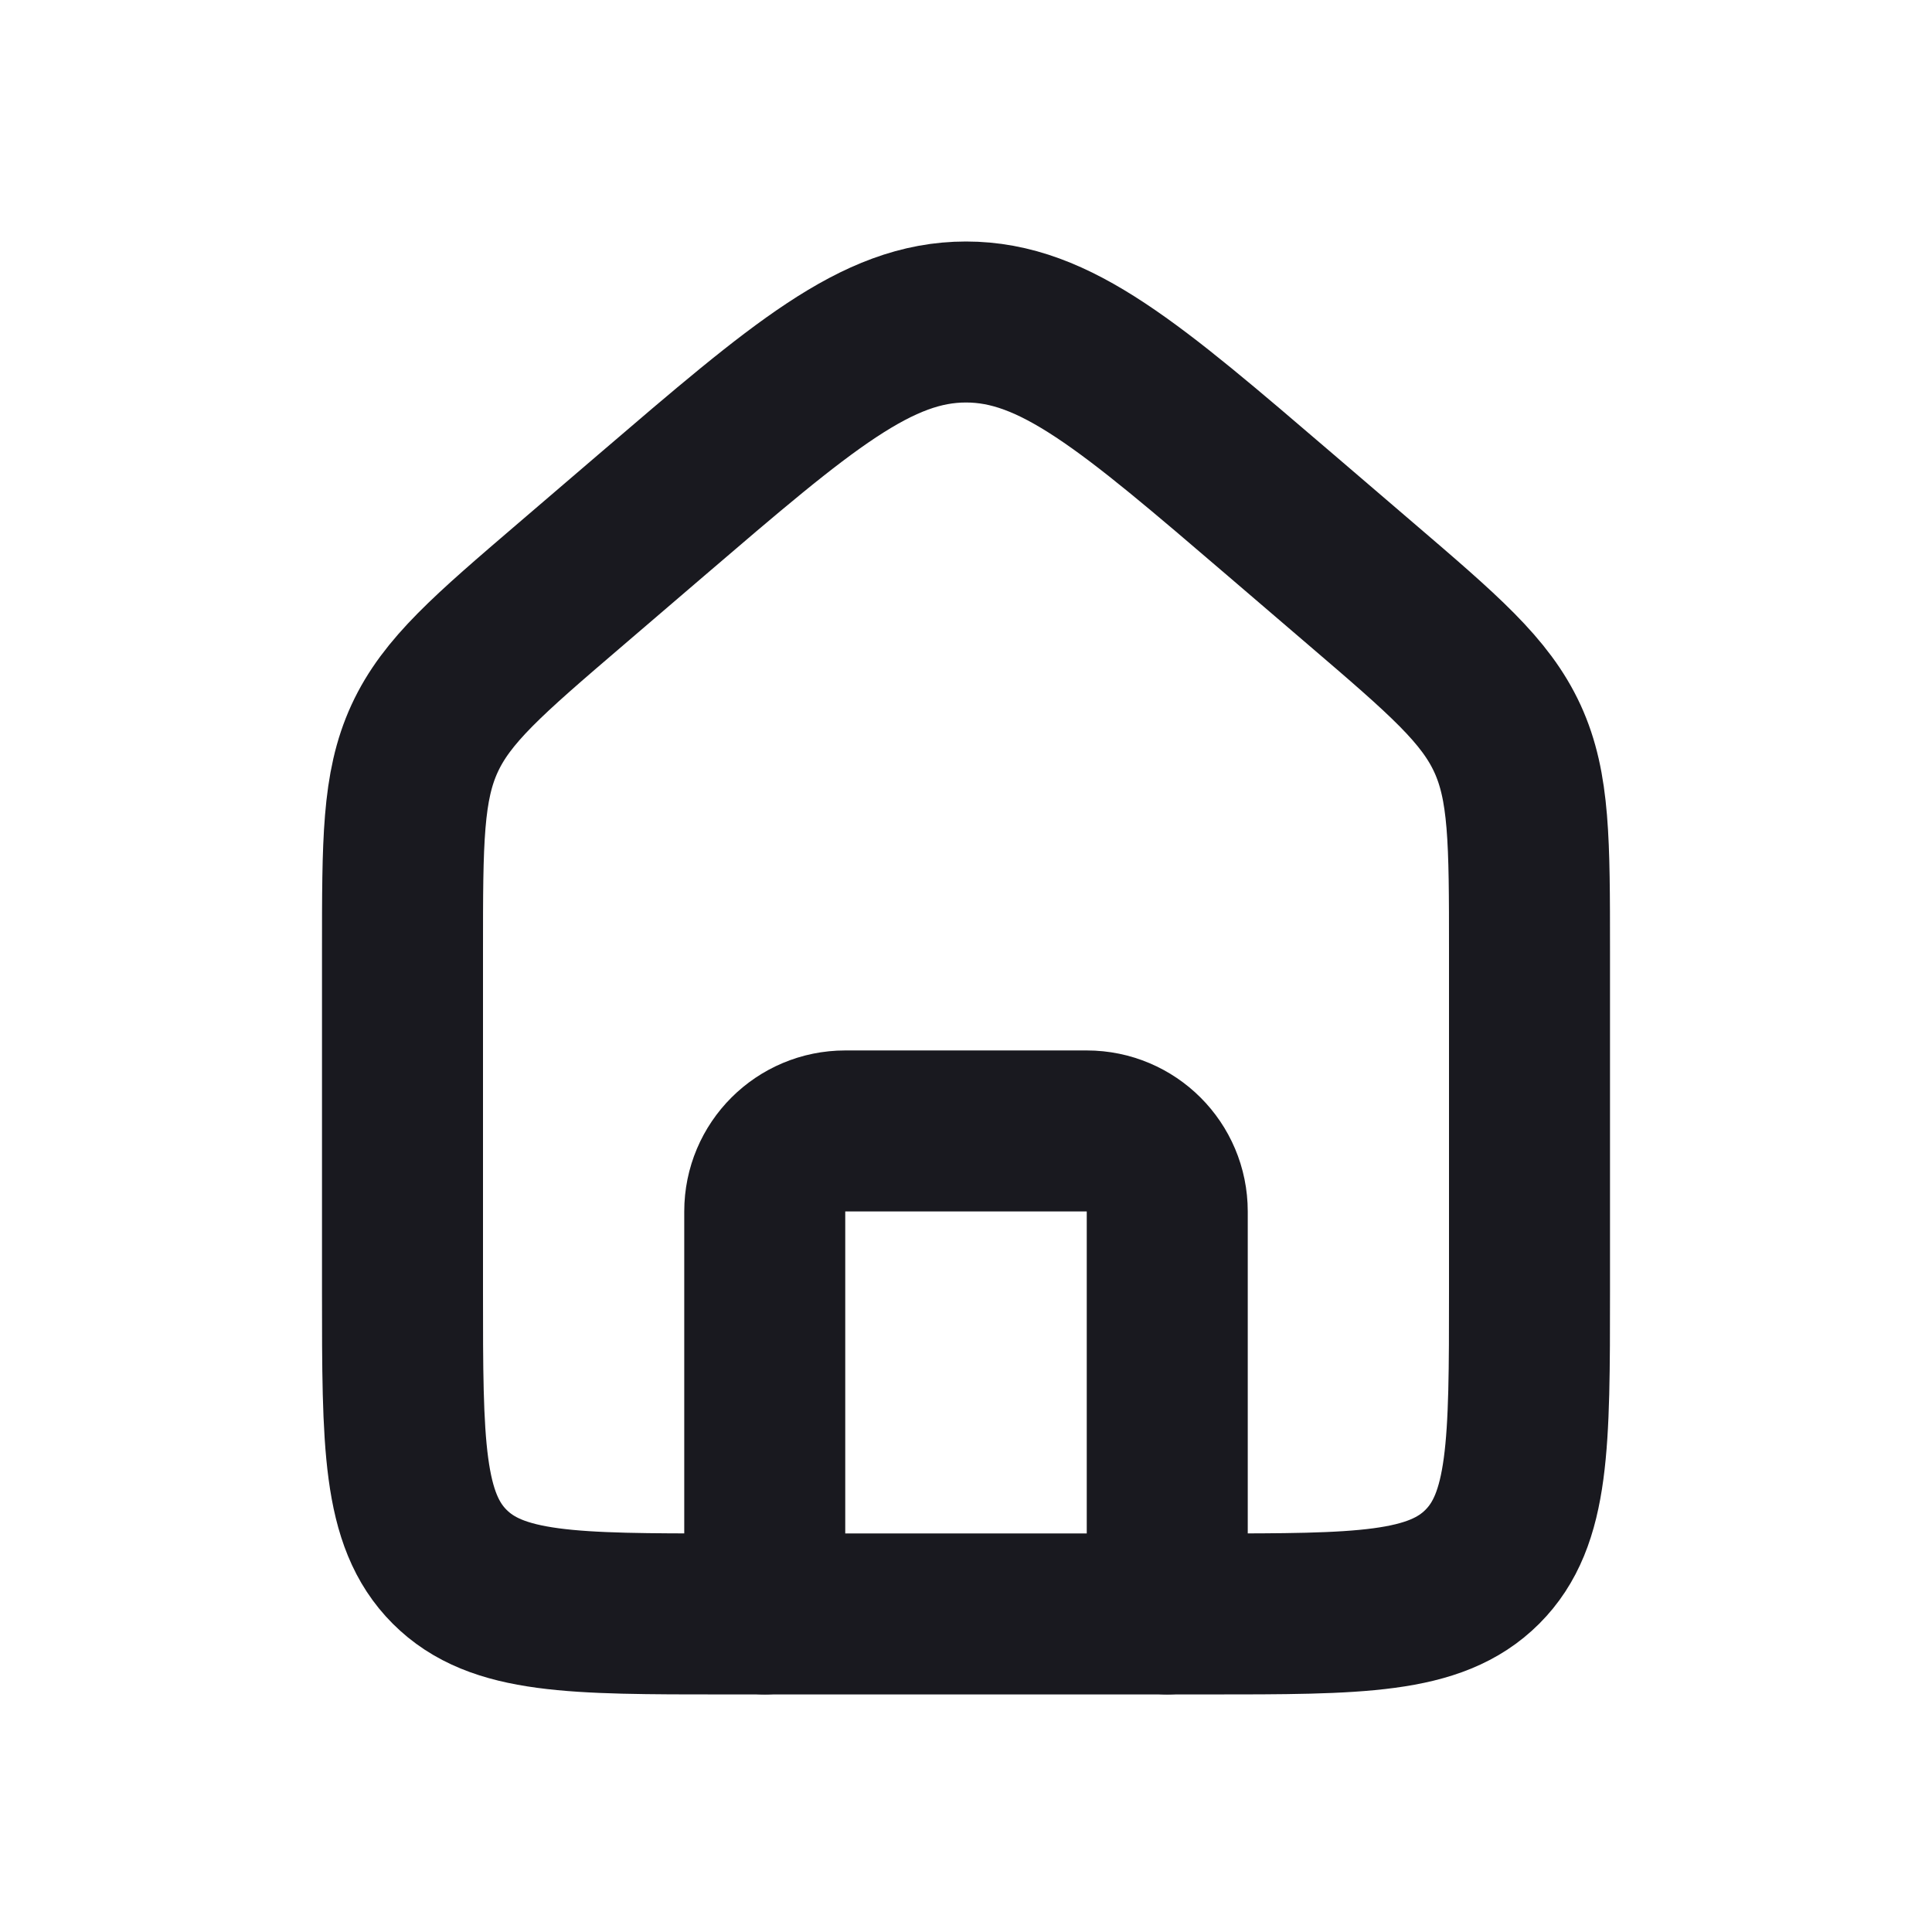
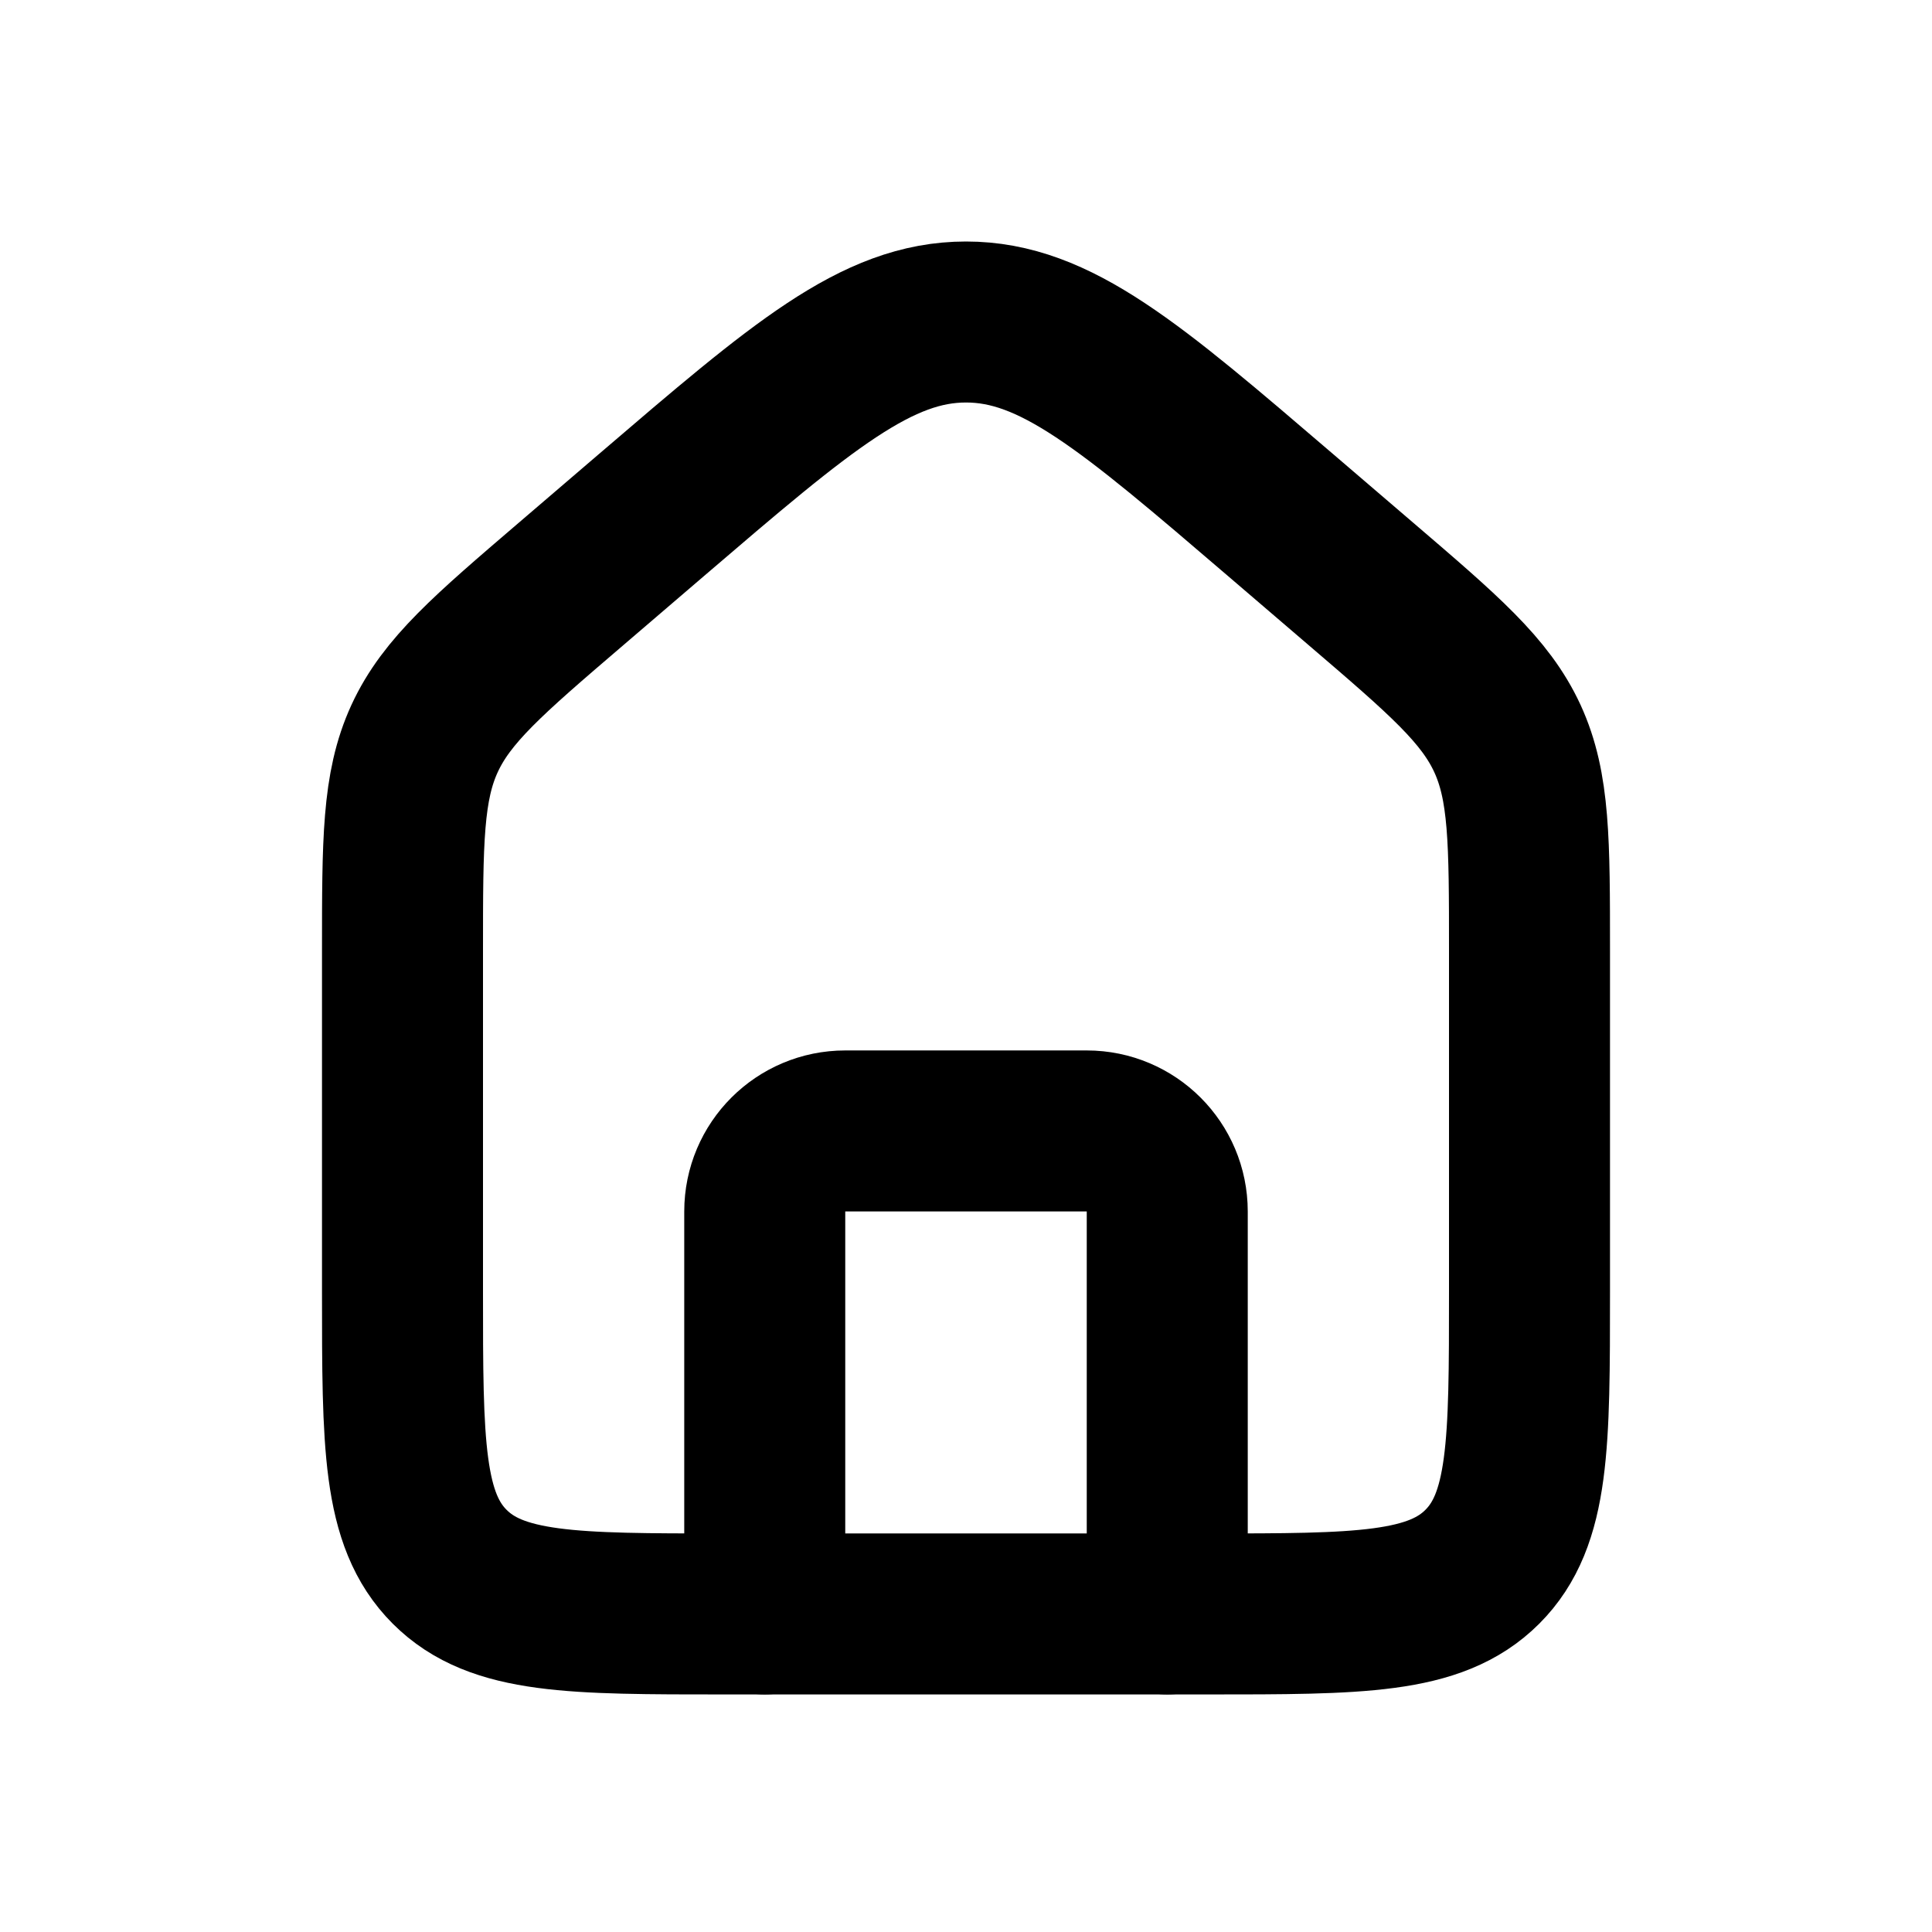
<svg xmlns="http://www.w3.org/2000/svg" width="24" height="24" viewBox="0 0 24 24" fill="none">
-   <path d="M5 11.808C5 10.451 5 9.772 5.274 9.175C5.549 8.578 6.064 8.136 7.095 7.253L8.095 6.396C9.959 4.799 10.89 4 12 4C13.11 4 14.041 4.799 15.905 6.396L16.905 7.253C17.936 8.136 18.451 8.578 18.726 9.175C19 9.772 19 10.451 19 11.808V16.049C19 17.934 19 18.877 18.414 19.463C17.828 20.049 16.886 20.049 15 20.049H9C7.114 20.049 6.172 20.049 5.586 19.463C5 18.877 5 17.934 5 16.049V11.808Z" stroke="#19191F" stroke-width="2" />
-   <path d="M14.5 20.049V15.049C14.5 14.496 14.052 14.049 13.5 14.049H10.5C9.948 14.049 9.5 14.496 9.5 15.049V20.049" stroke="#19191F" stroke-width="2" stroke-linecap="round" stroke-linejoin="round" />
+   <path d="M5 11.808C5 10.451 5 9.772 5.274 9.175C5.549 8.578 6.064 8.136 7.095 7.253L8.095 6.396C9.959 4.799 10.89 4 12 4C13.11 4 14.041 4.799 15.905 6.396L16.905 7.253C17.936 8.136 18.451 8.578 18.726 9.175C19 9.772 19 10.451 19 11.808V16.049C19 17.934 19 18.877 18.414 19.463C17.828 20.049 16.886 20.049 15 20.049H9C7.114 20.049 6.172 20.049 5.586 19.463C5 18.877 5 17.934 5 16.049V11.808Z" stroke="currentColor" stroke-width="2" />
+   <path d="M14.5 20.049V15.049C14.5 14.496 14.052 14.049 13.5 14.049H10.5C9.948 14.049 9.5 14.496 9.5 15.049V20.049" stroke="currentColor" stroke-width="2" stroke-linecap="round" stroke-linejoin="round" />
</svg>
